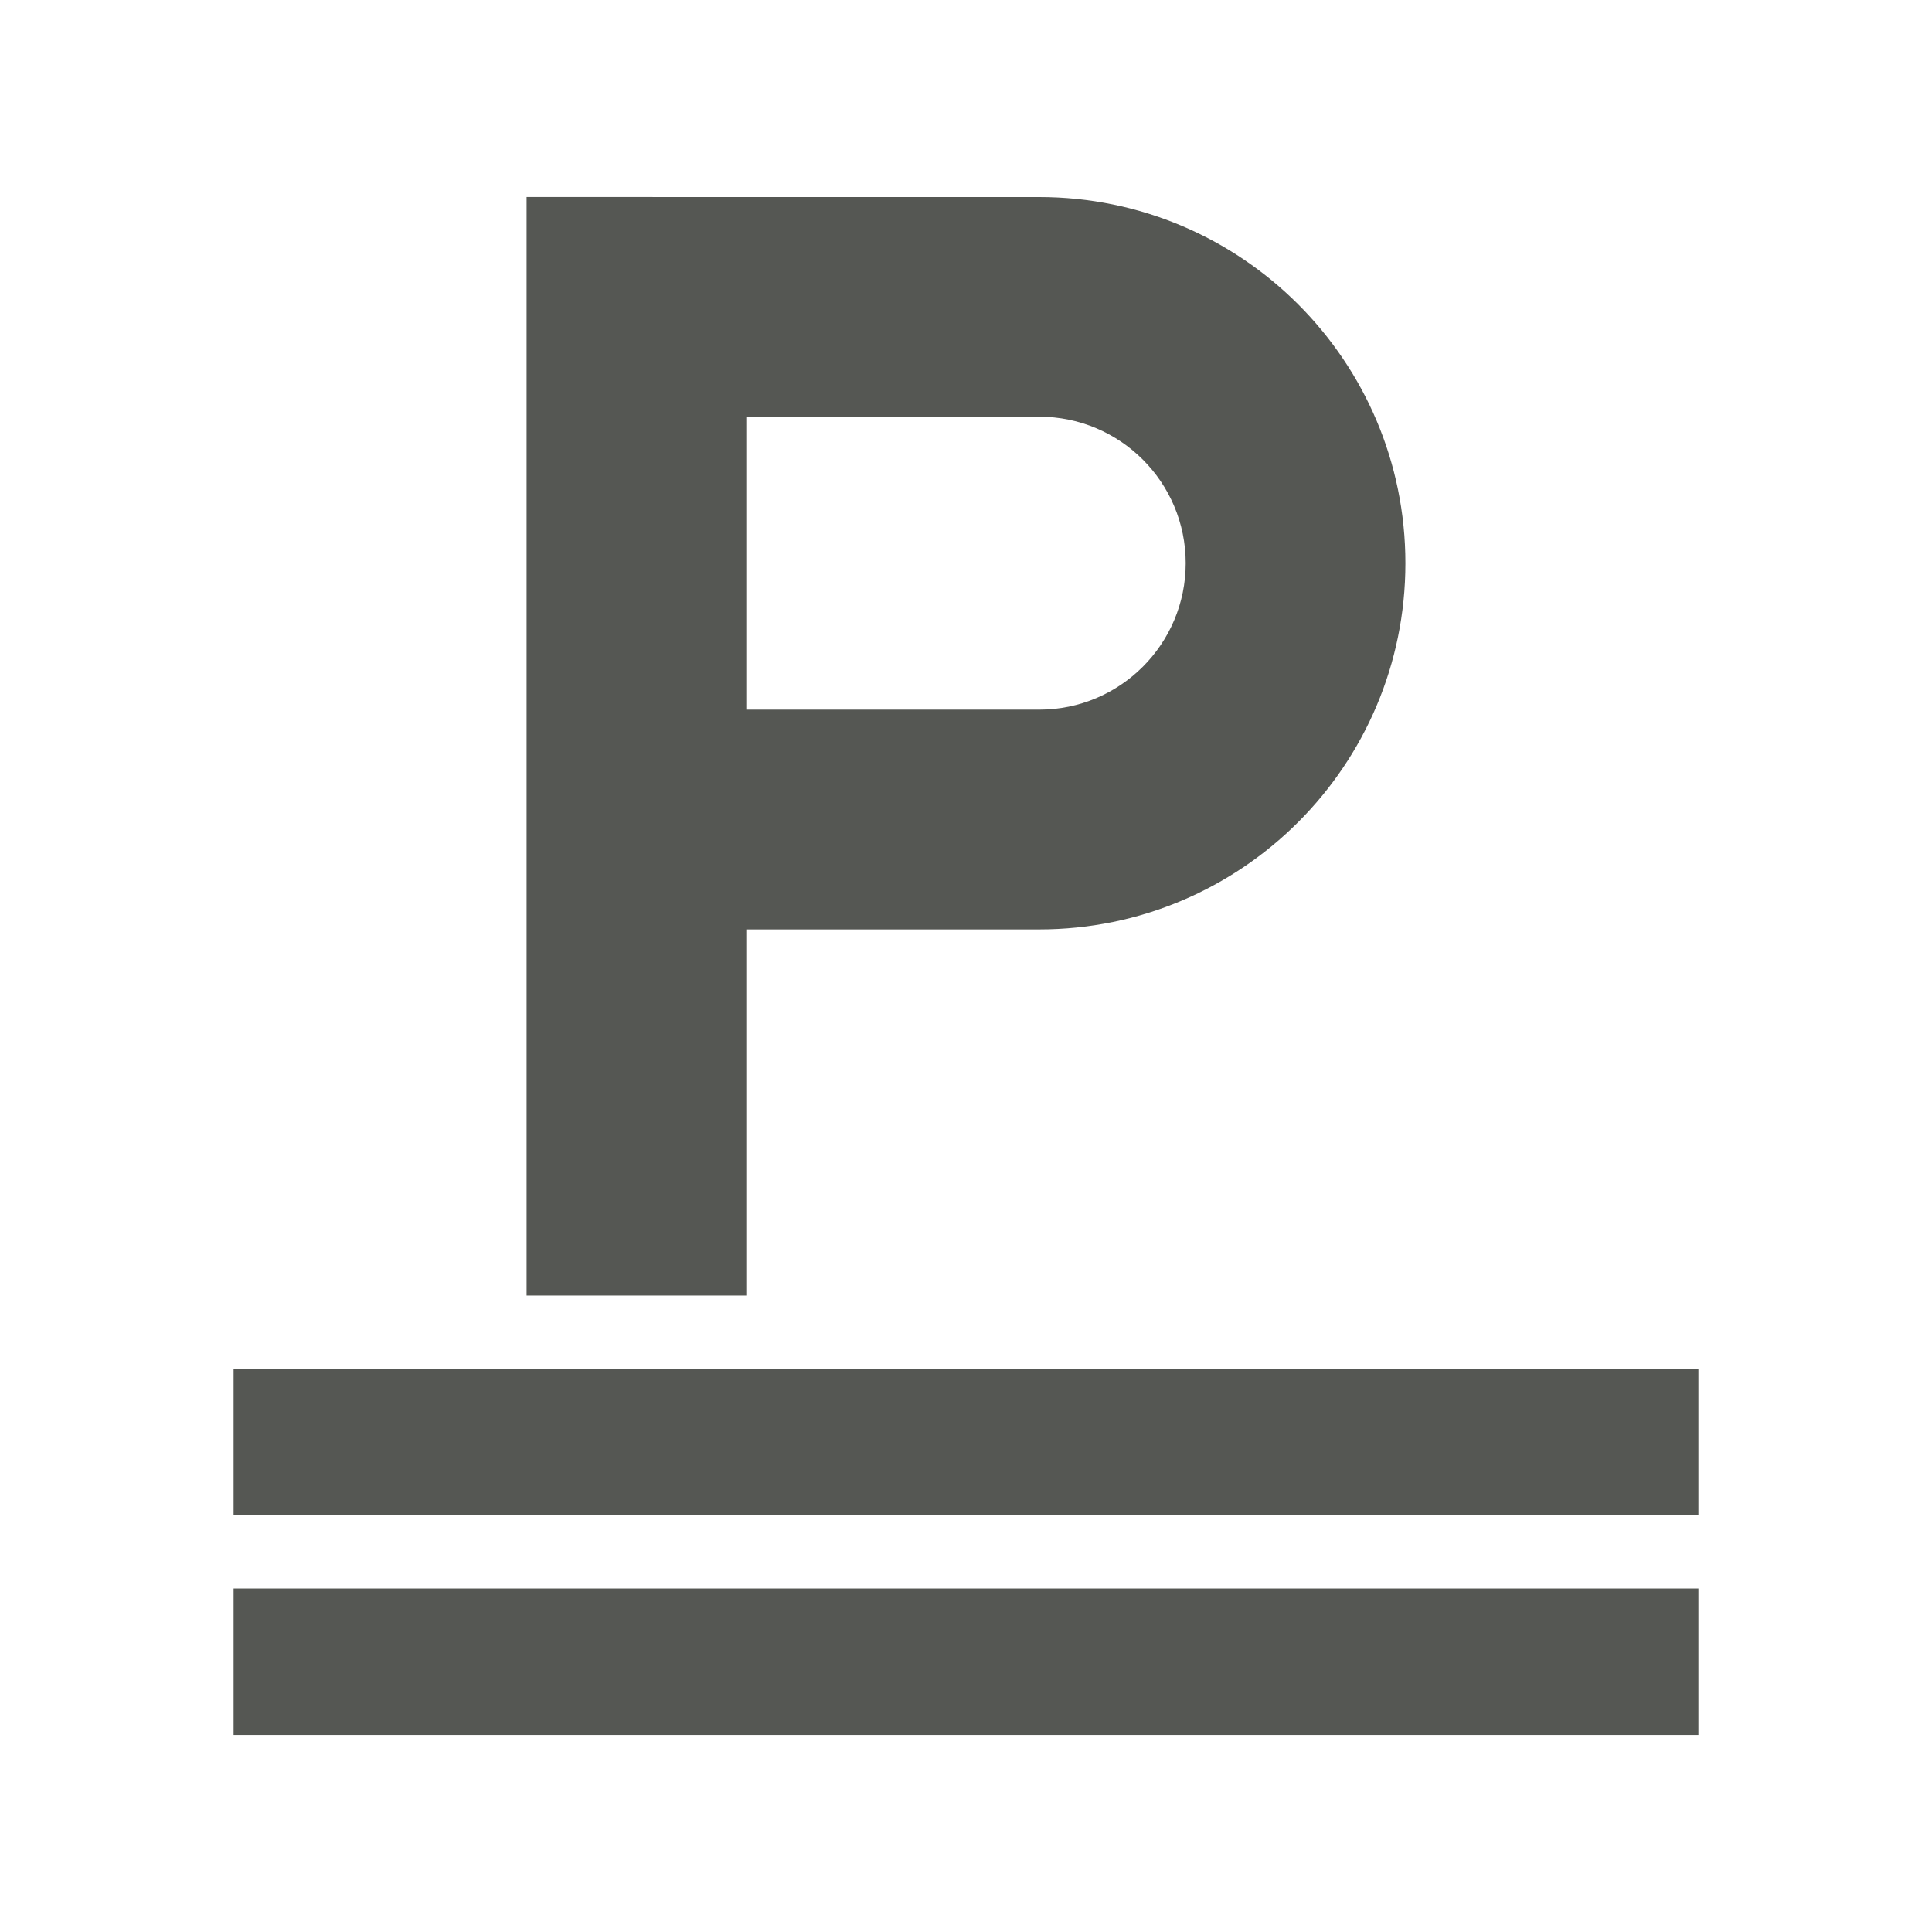
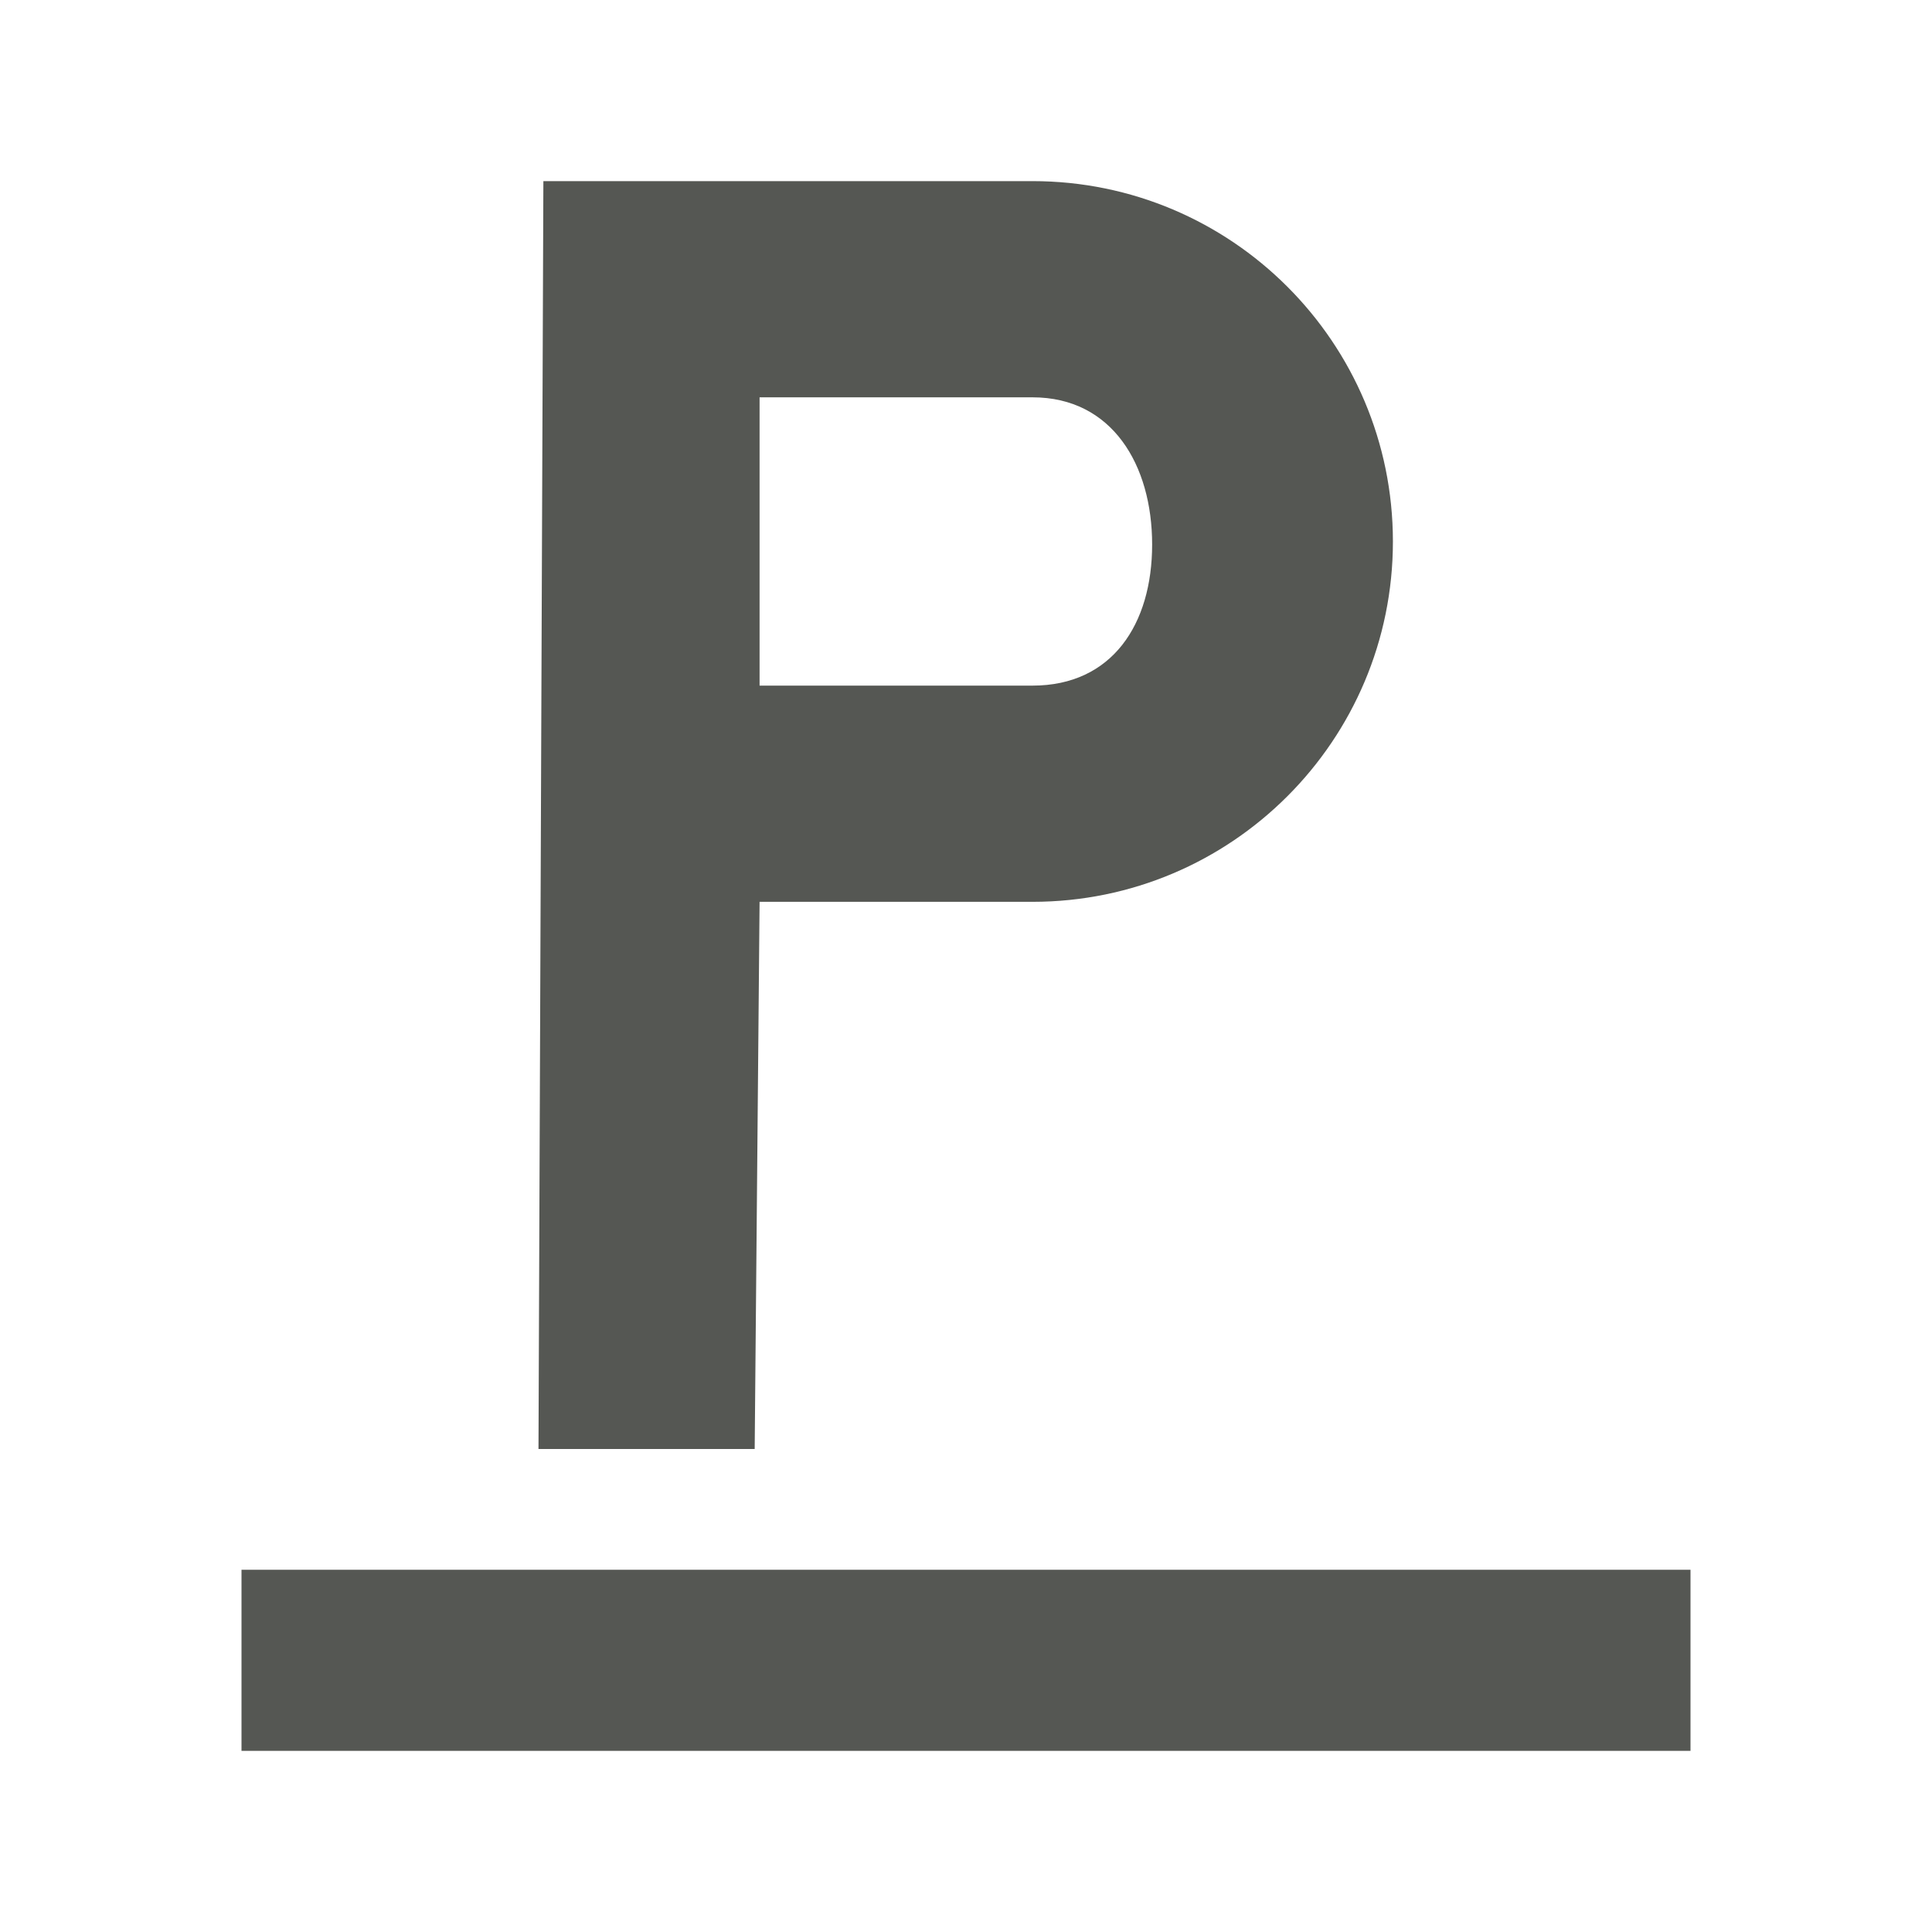
<svg xmlns="http://www.w3.org/2000/svg" viewBox="0 0 32 32" version="1.1" id="svg4" width="32" height="32">
  <defs id="defs8" />
-   <path d="M 8.722,3.263 V 21.459 h 3.639 v -6.065 h 4.852 c 3.35,0 6.065,-2.716 6.065,-6.065 0,-3.35 -2.716,-6.065 -6.065,-6.065 h -4.852 z m 3.639,3.639 h 4.852 c 1.34,0 2.426,1.086 2.426,2.426 0,1.34 -1.086,2.426 -2.426,2.426 h -4.852 z M 3.869,22.672 v 2.426 h 24.262 v -2.426 z m 0,3.639 v 2.426 h 24.262 v -2.426 z" id="path2" style="fill:#555753;stroke-width:1" />
+   <path d="M 9,3 8.919,24 H 12.5 l 0.081,-9.063 h 4.521 c 3.296,0 5.969,-2.672 5.969,-5.969 C 23.07,5.672 20.398,3 17.102,3 h -4.521 z m 3.581,3.581 h 4.521 c 1.319,0 1.981,1.12 1.981,2.438 -1e-6,1.319 -0.662,2.337 -1.981,2.337 H 12.581 Z M 4,26 v 3 h 24 v -3 z" id="path2" style="fill:#555753;stroke-width:1" />
</svg>
